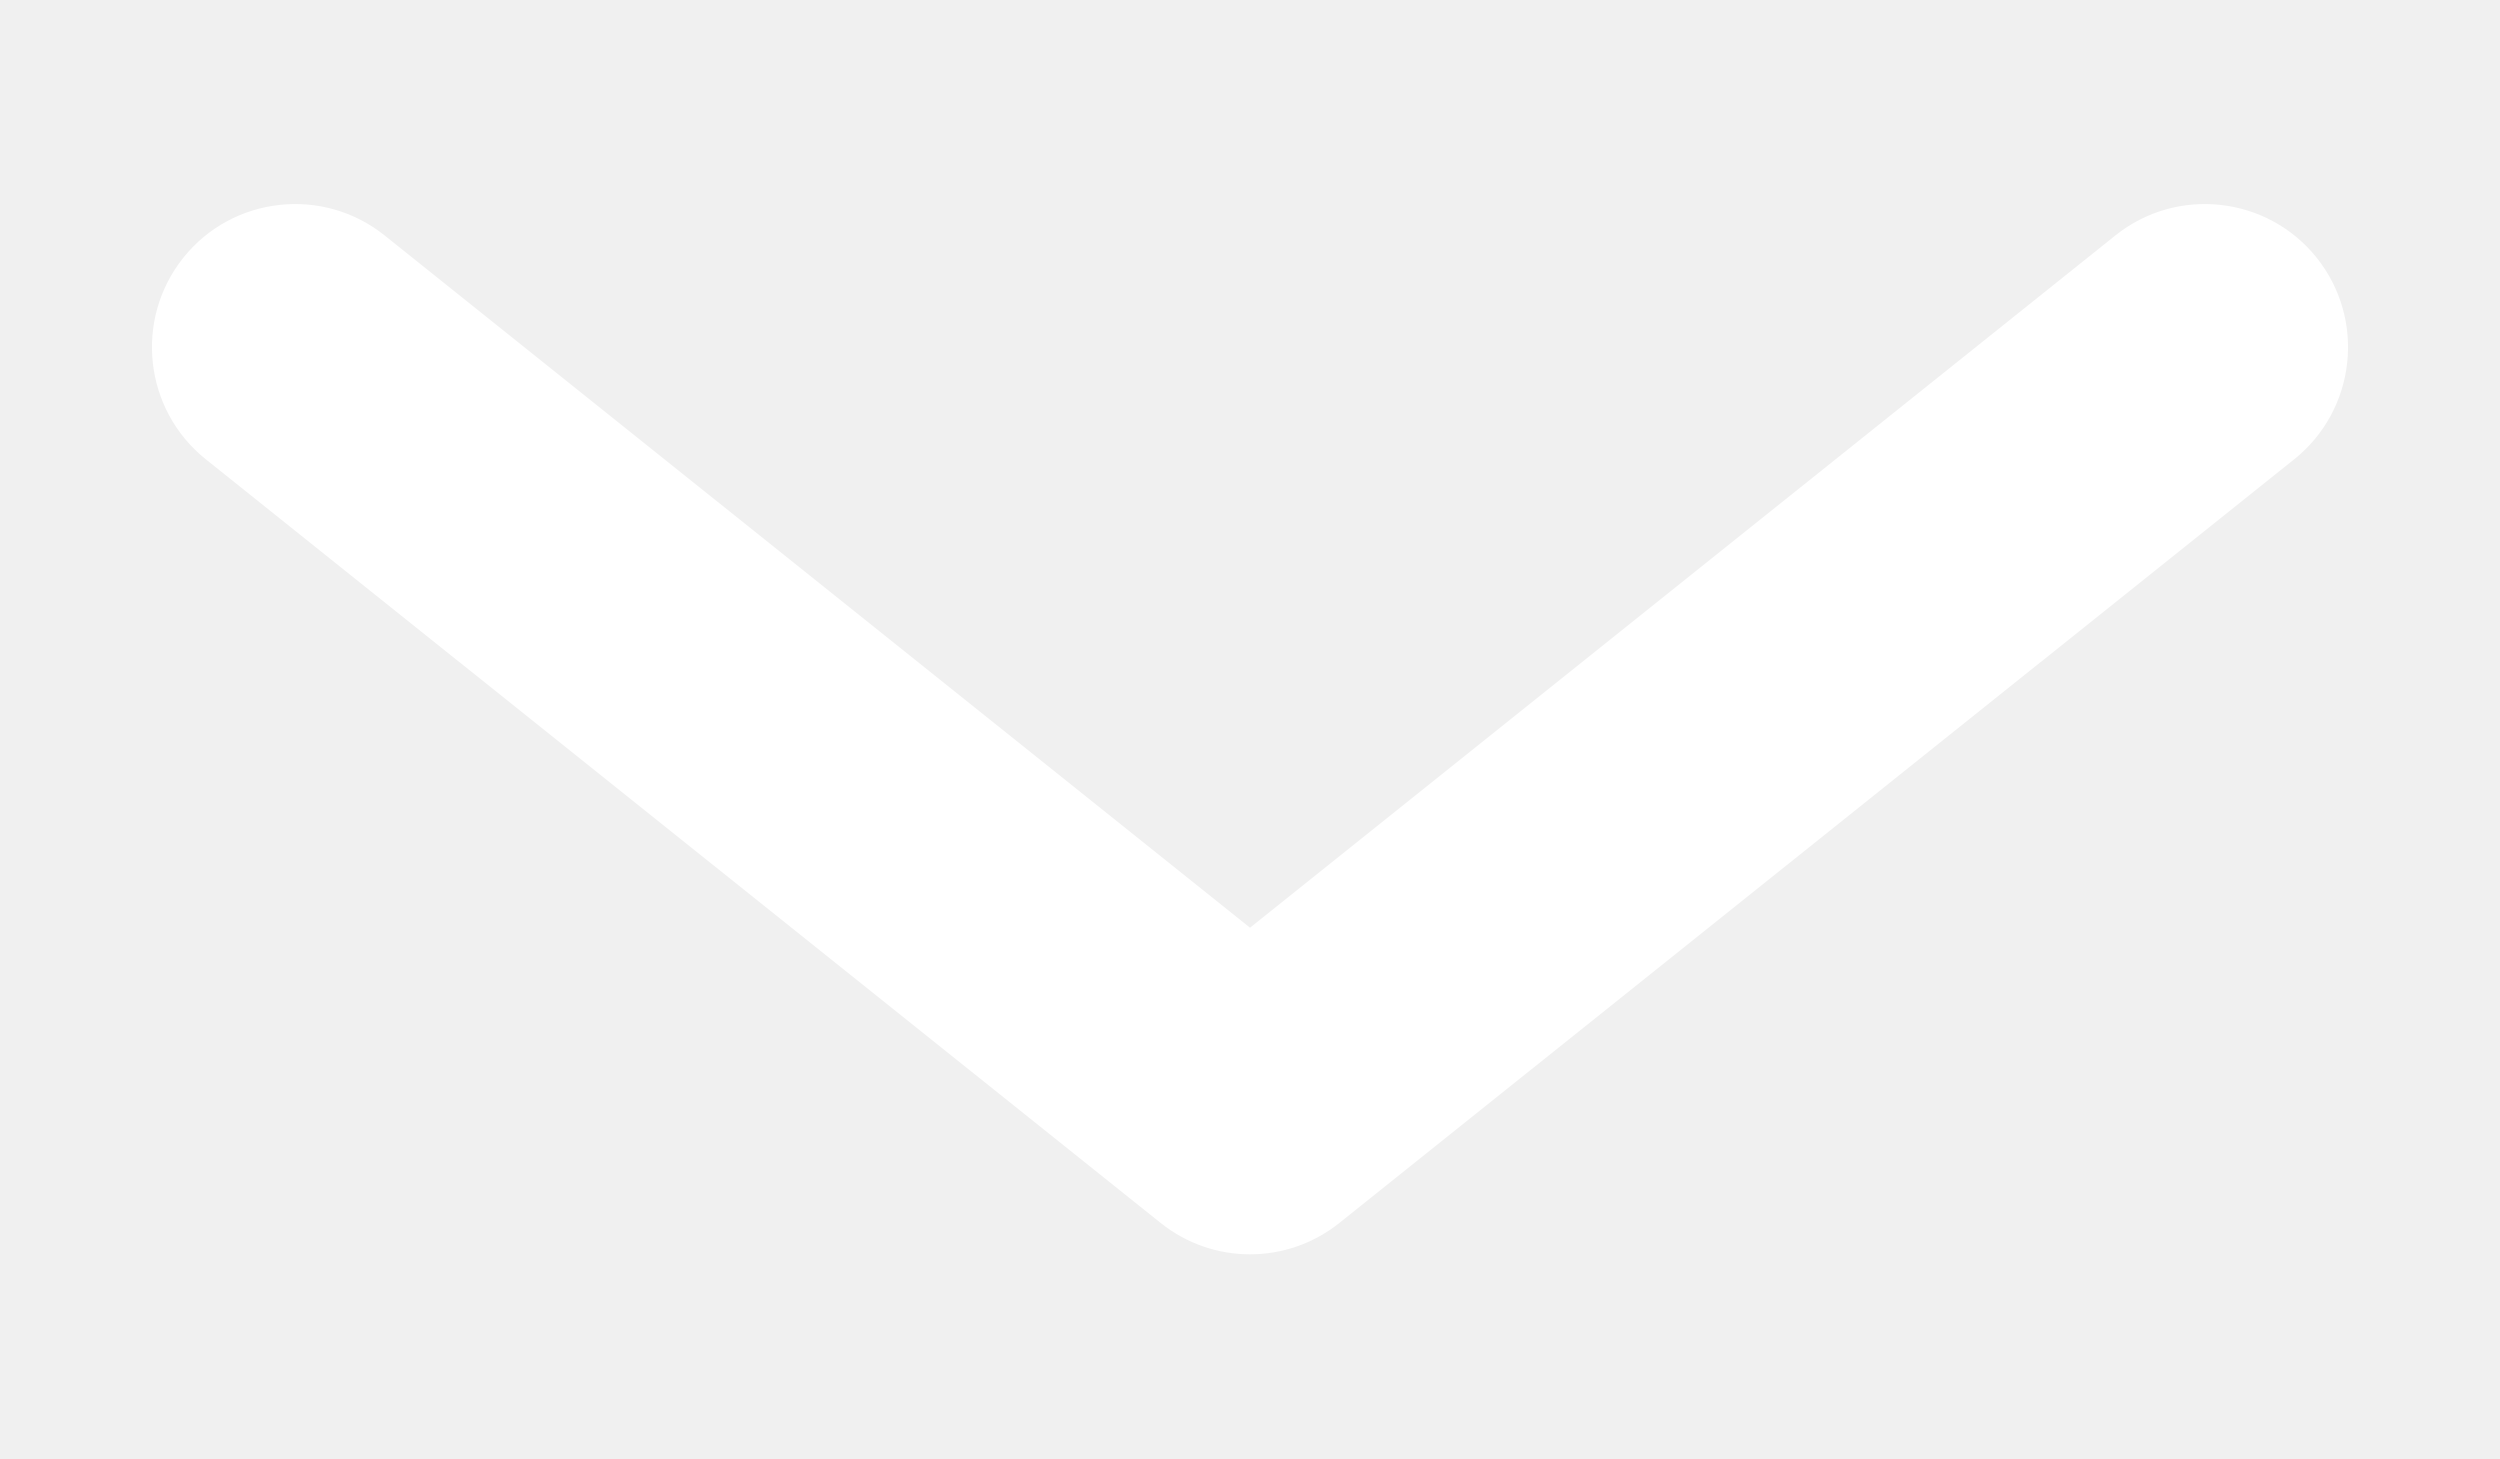
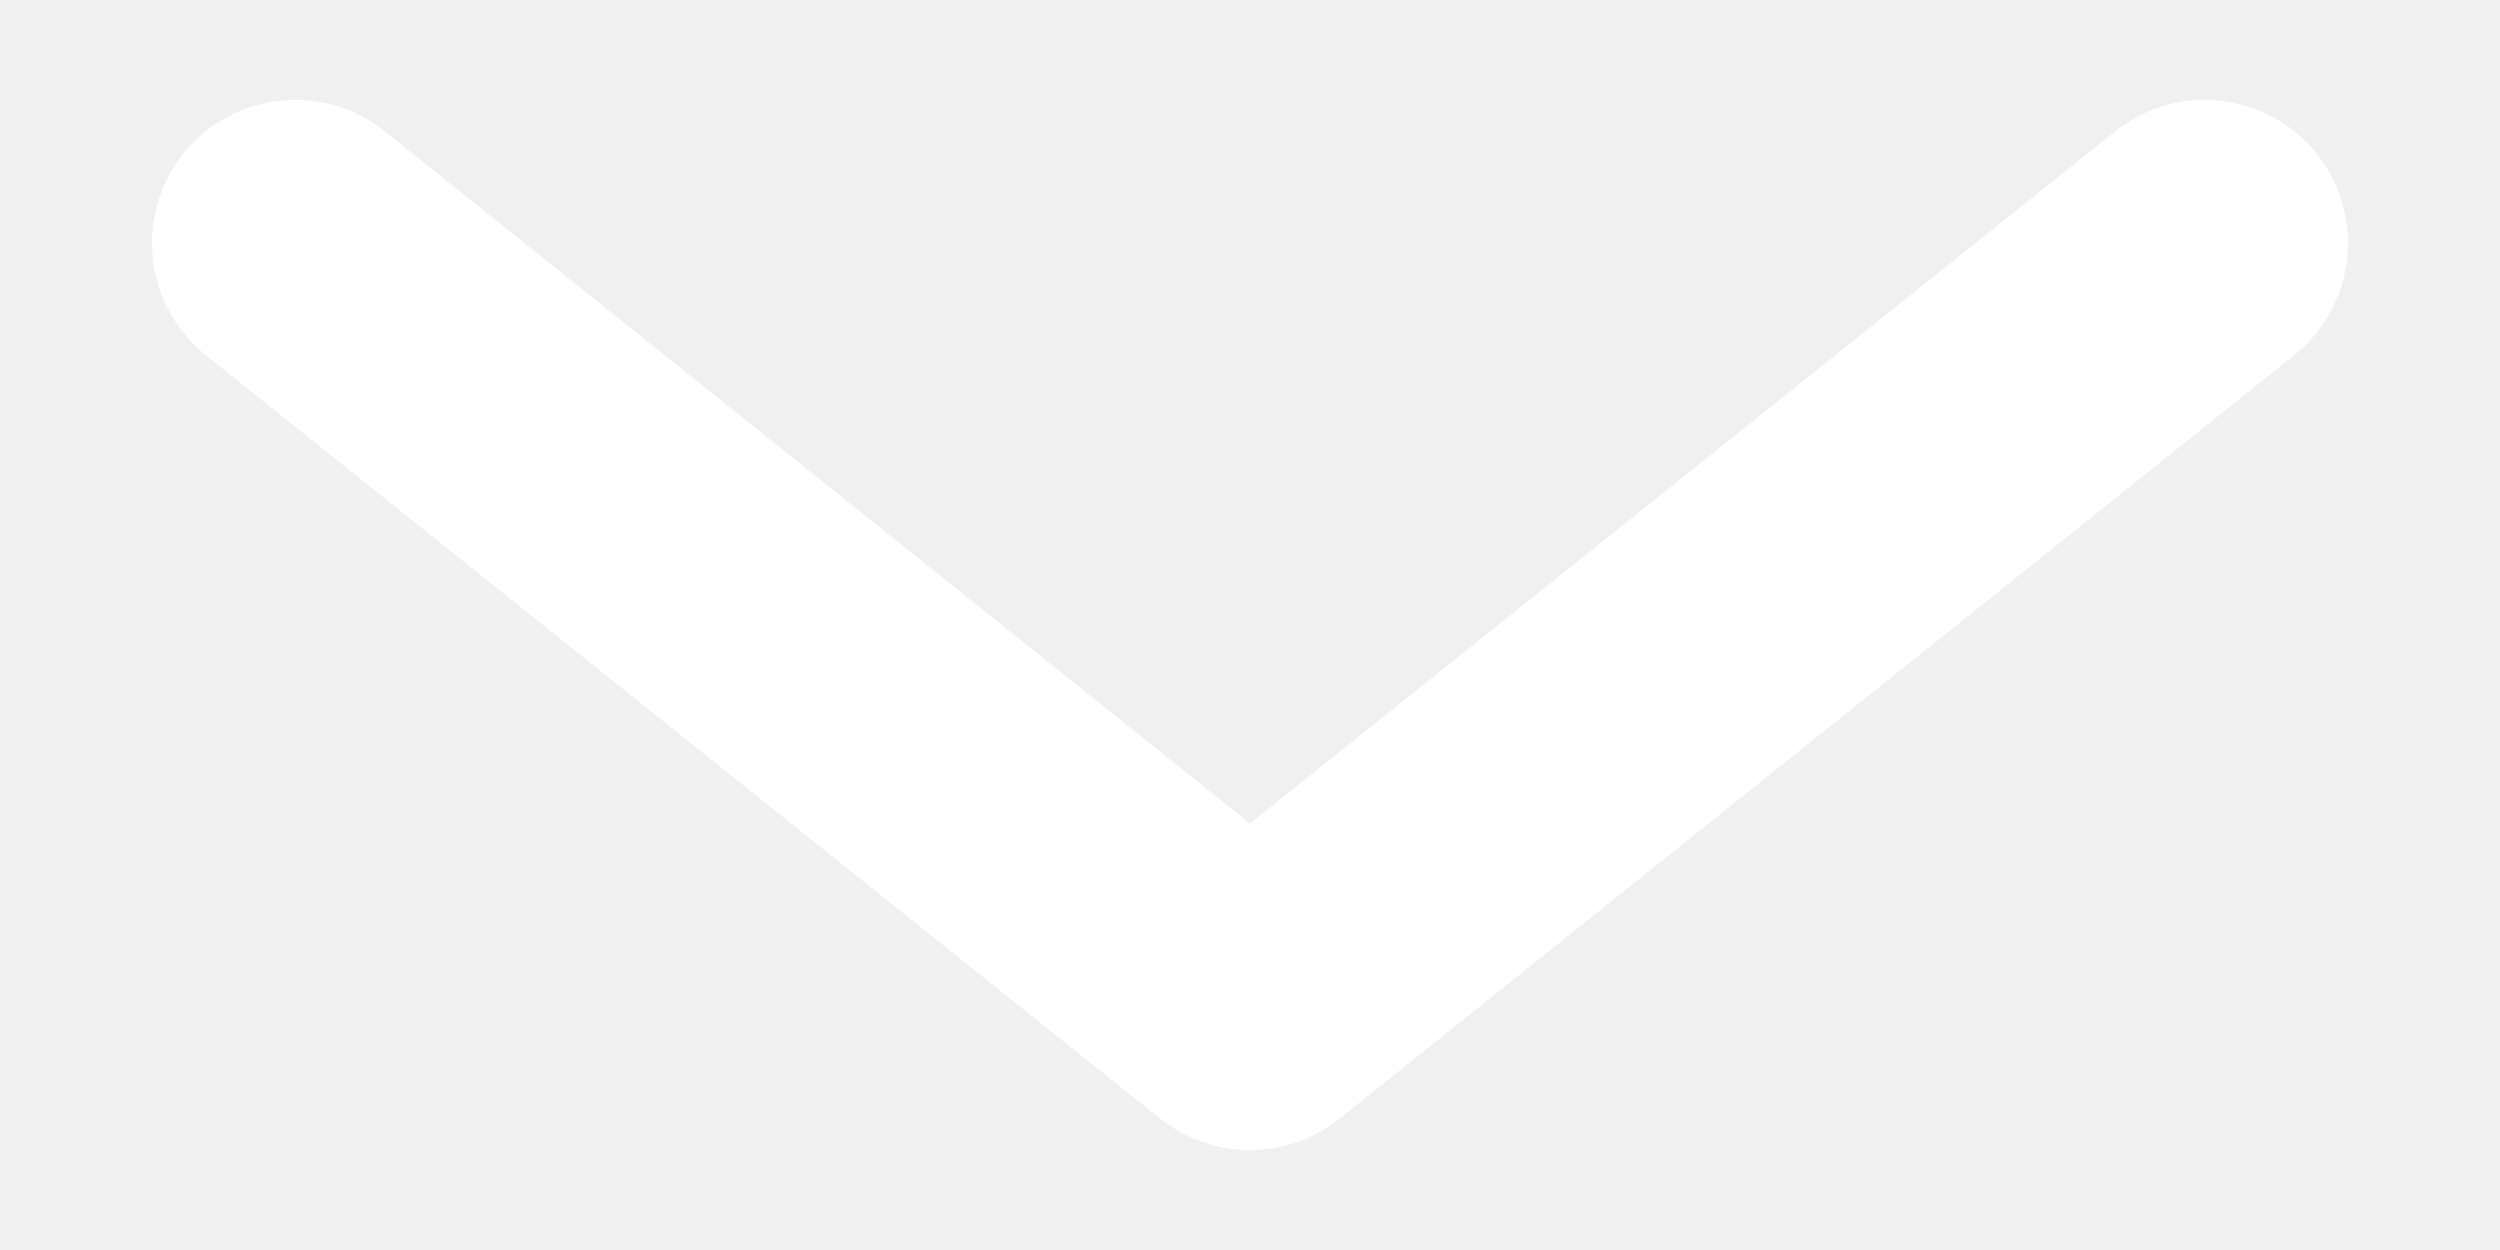
- <svg xmlns="http://www.w3.org/2000/svg" width="12" height="7" viewBox="0 0 12 7" fill="none">
-   <path fill-rule="evenodd" clip-rule="evenodd" d="M11.12 1.237C10.883 0.941 10.45 0.893 10.154 1.13L6 4.453L1.846 1.13C1.55 0.893 1.117 0.941 0.88 1.237C0.643 1.534 0.691 1.966 0.987 2.204L5.571 5.87C5.822 6.071 6.178 6.071 6.429 5.87L11.013 2.204C11.309 1.966 11.357 1.534 11.12 1.237Z" fill="white" />
+ <svg xmlns="http://www.w3.org/2000/svg" width="12" height="6" viewBox="0 0 12 6" fill="none">
+   <path fill-rule="evenodd" clip-rule="evenodd" d="M11.12 0.737C10.883 0.441 10.45 0.393 10.154 0.63L6 3.953L1.846 0.63C1.55 0.393 1.117 0.441 0.88 0.737C0.643 1.034 0.691 1.466 0.987 1.704L5.57 5.37C5.822 5.571 6.178 5.571 6.429 5.37L11.013 1.704C11.309 1.466 11.357 1.034 11.12 0.737Z" fill="white" />
</svg>
